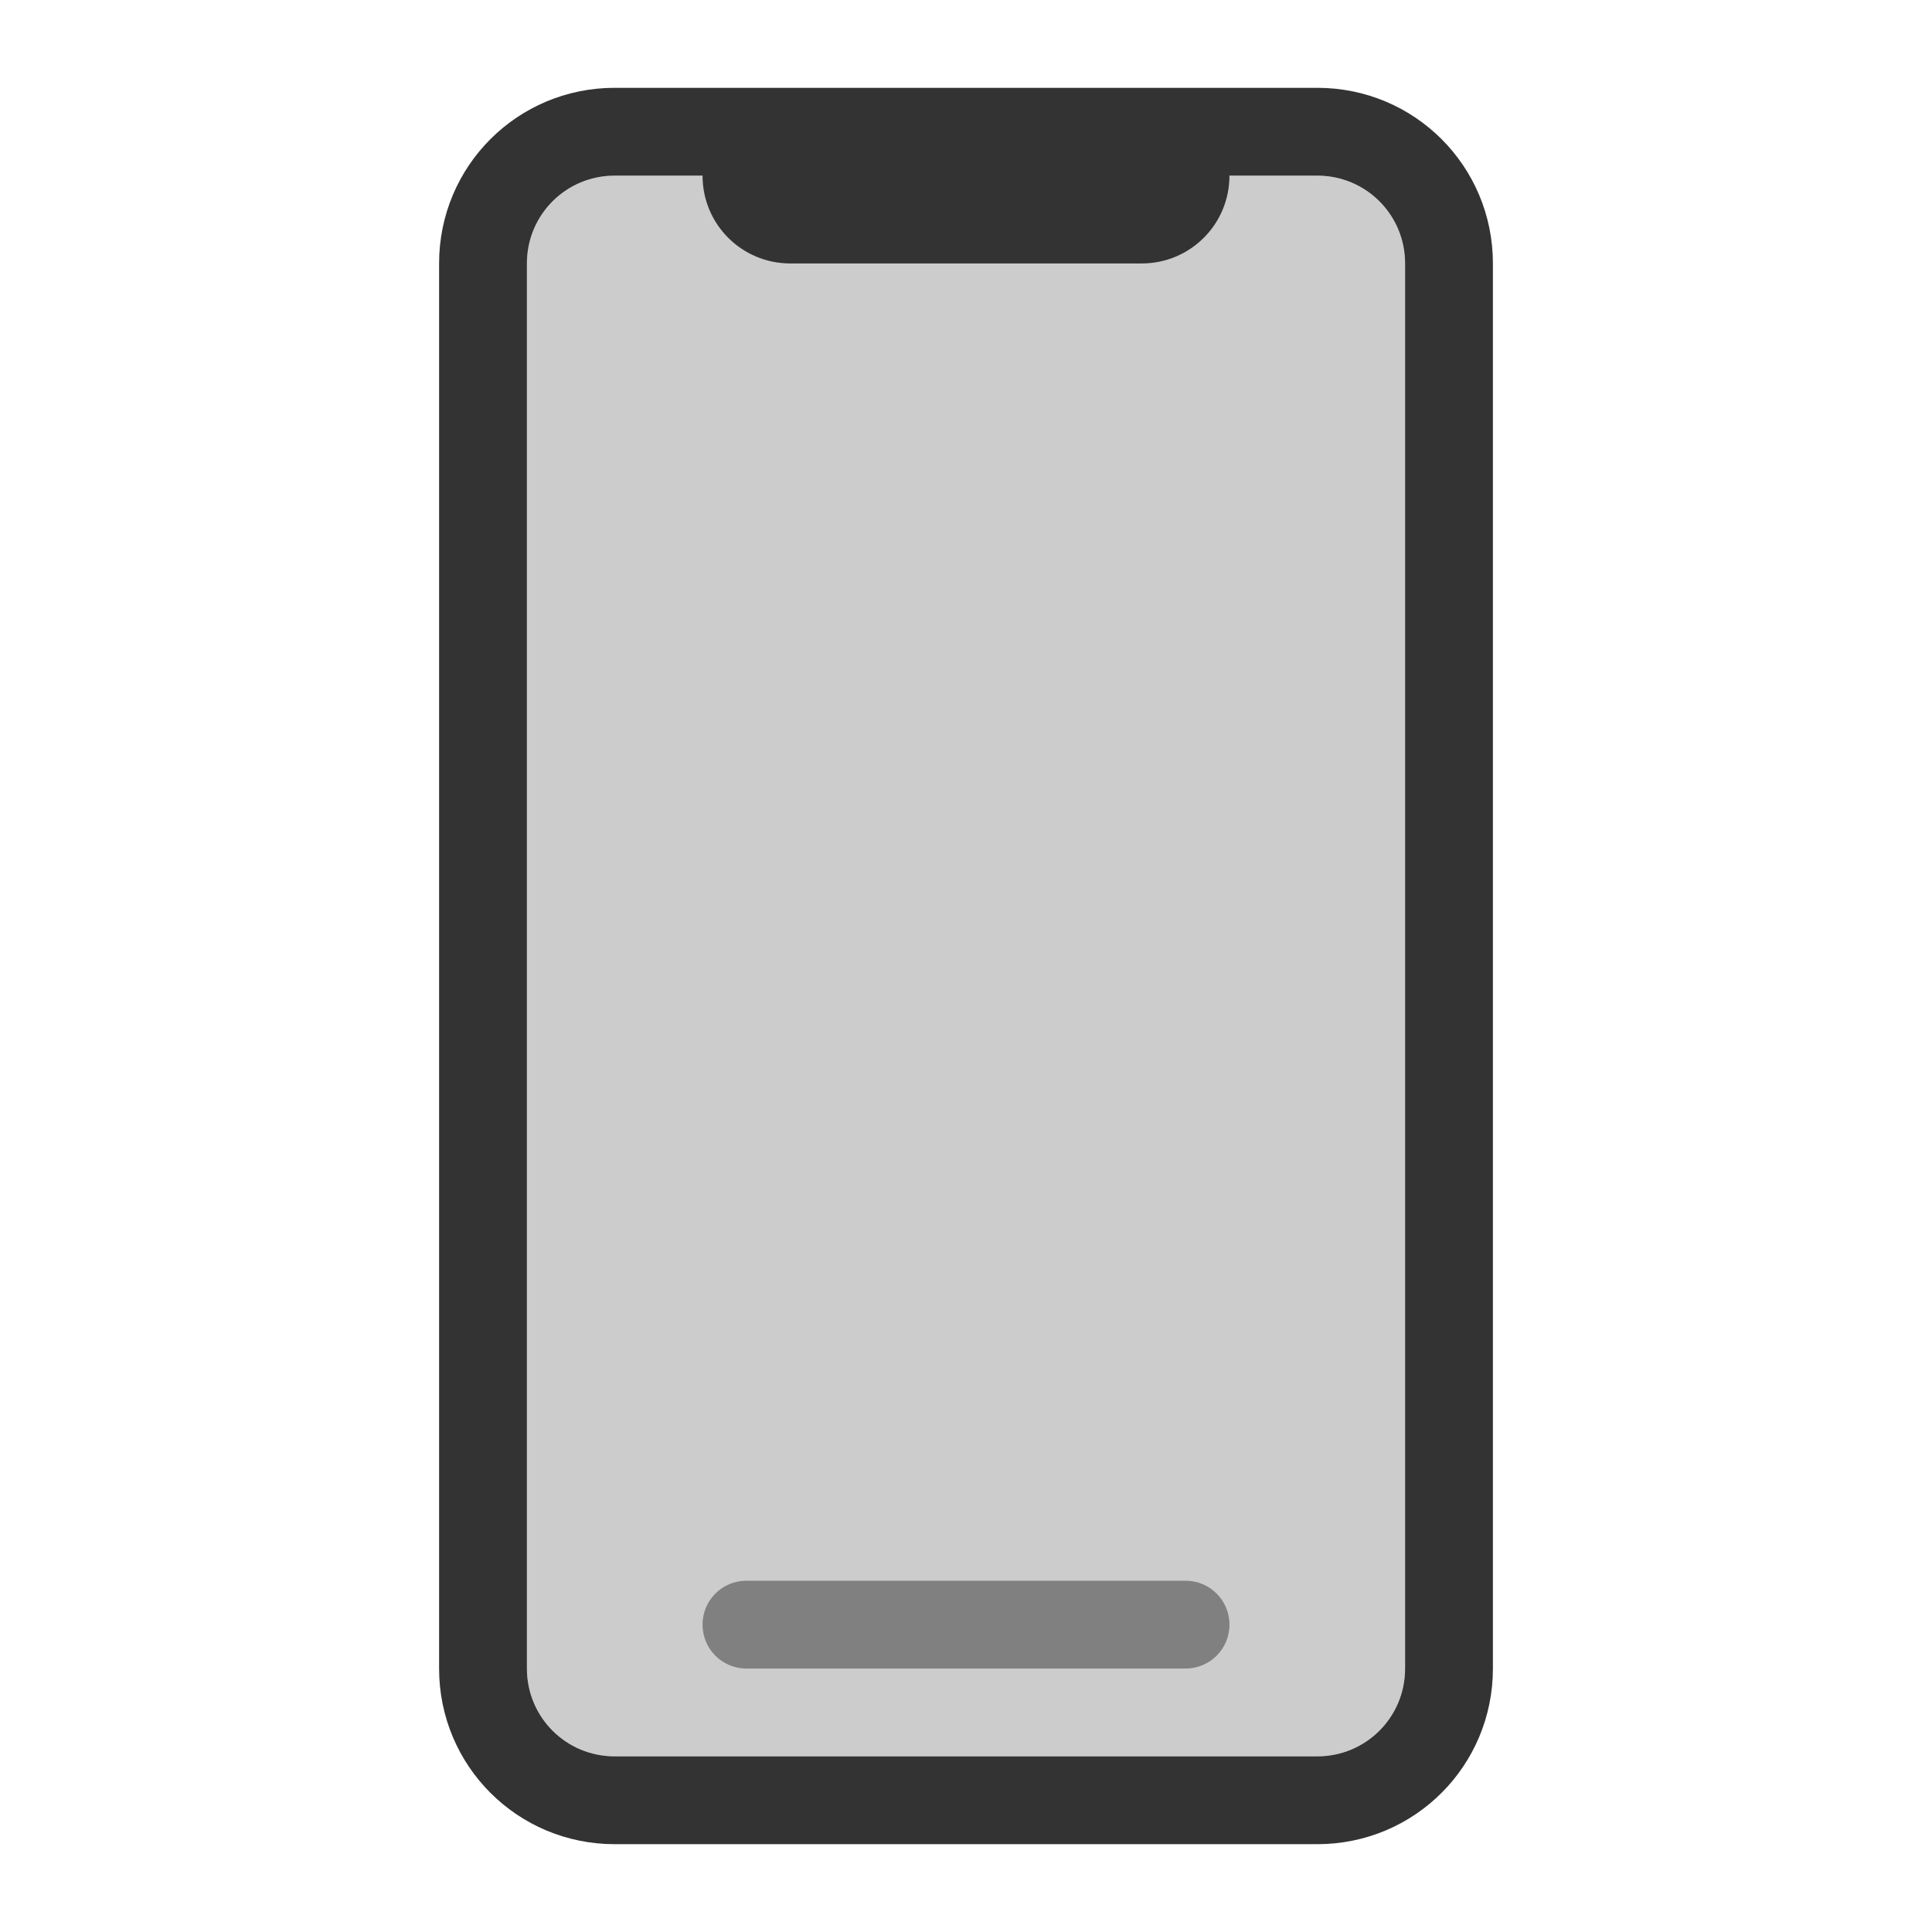
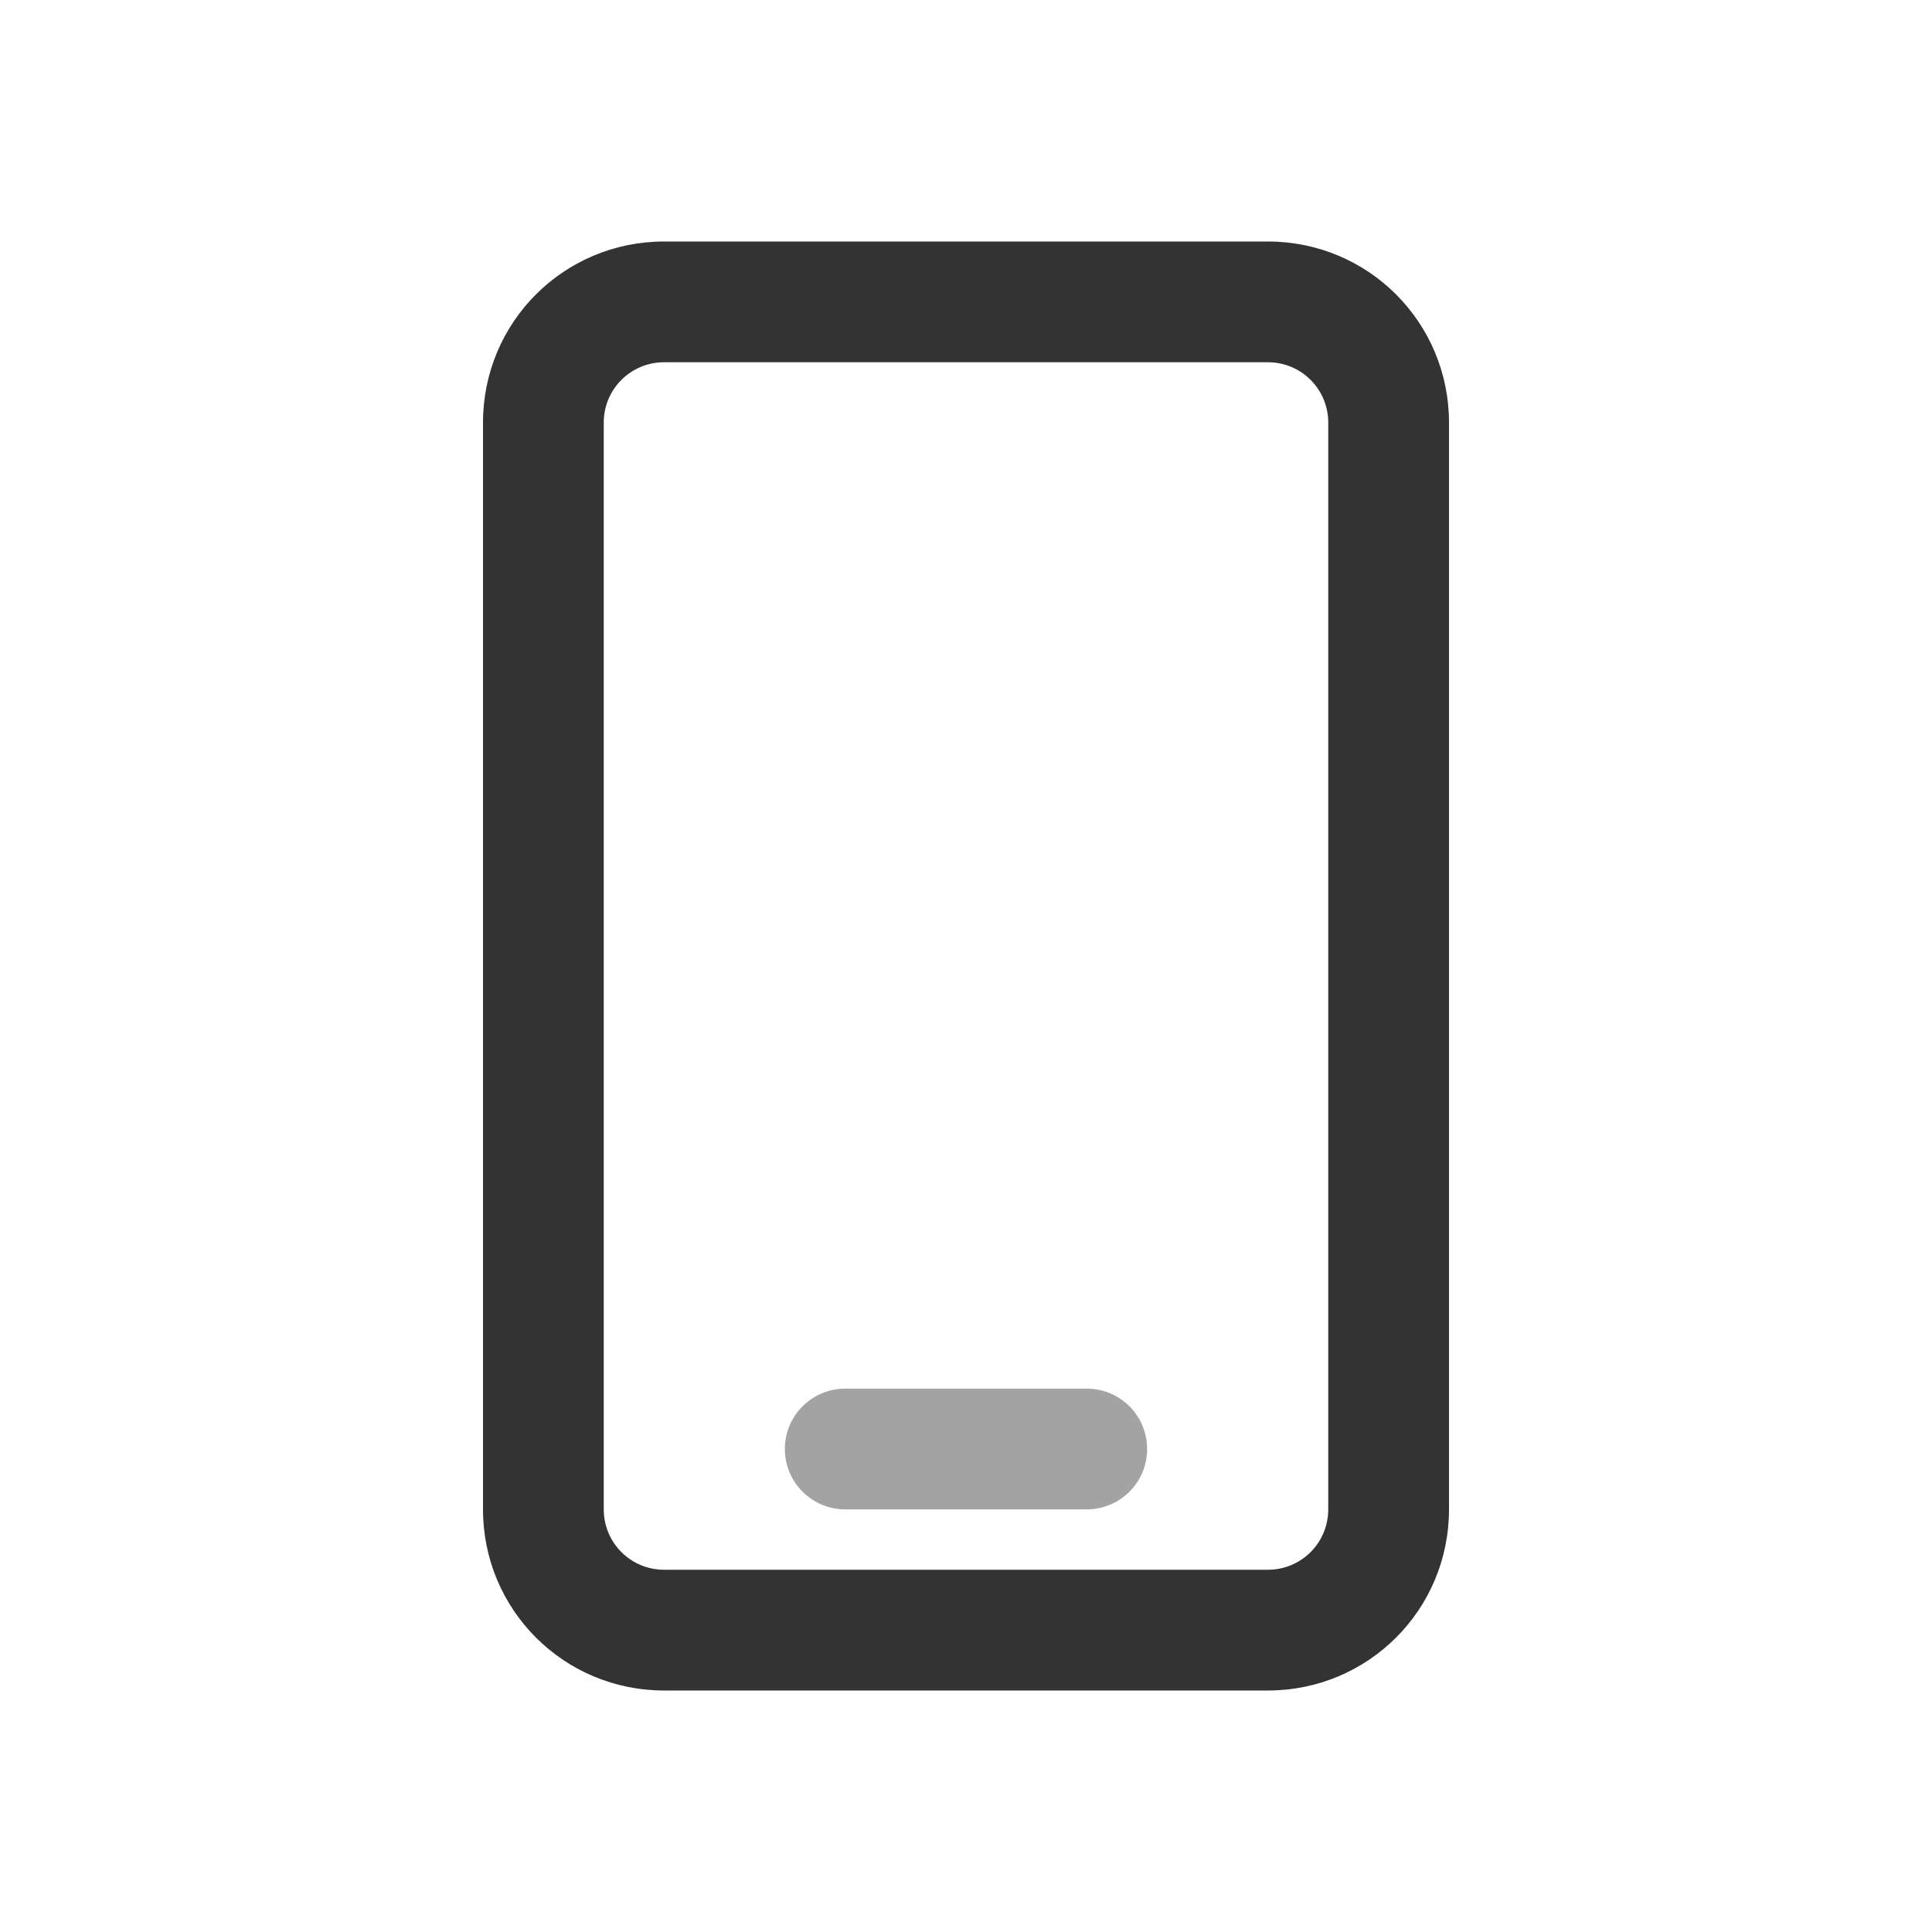
- <svg xmlns="http://www.w3.org/2000/svg" id="svg" version="1.1" viewBox="0 0 22 22">
-   <defs>
-     <style id="current-color-scheme" type="text/css">.ColorScheme-Text { color:#dedede; } .ColorScheme-Highlight { color:#5294e2; }</style>
+ <svg xmlns="http://www.w3.org/2000/svg" id="svg" version="1.1" viewBox="0 0 32 32" width="32" height="32">
+   <defs id="defs3">
+     <style id="current-color-scheme" type="text/css">.ColorScheme-Text { color:#333333; } .ColorScheme-Highlight { color:#5294e2; }</style>
  </defs>
-   <g id="22-22-kdeconnect">
-     <rect x="6" y="2" width="10" height="18" rx="1" ry="1" fill="#333333" opacity=".25" />
-     <path d="m0 0h22v22h-22z" opacity="0" />
-     <path d="m7 1c-1.108 0-2 0.892-2 2v16c0 1.108 0.892 2 2 2h8c1.108 0 2-0.892 2-2v-16c0-1.108-0.892-2-2-2h-8zm0 1h1c0 0.554 0.446 1 1 1h4c0.554 0 1-0.446 1-1h1c0.554 0 1 0.446 1 1v16c0 0.554-0.446 1-1 1h-8c-0.554 0-1-0.446-1-1v-16c0-0.554 0.446-1 1-1z" fill="#333333" />
-     <path d="m8.5 18h5c0.277 0 0.5 0.223 0.5 0.5s-0.223 0.5-0.5 0.5h-5c-0.277 0-0.5-0.223-0.5-0.5s0.223-0.5 0.5-0.5z" fill="#333333" opacity=".5" />
+   <g id="22-22-kdeconnect" transform="translate(-318,-529.36)">
+     <rect x="355" y="534.36" width="22" height="22" fill="none" id="rect14" />
+     <g transform="translate(-14)" class="ColorScheme-Text" fill="currentColor" id="g20">
+       <path id="path16" d="m 41,8 c -0.554,0 -1,0.446 -1,1 v 14 c 0,0.554 0.446,1 1,1 h 8 c 0.554,0 1,-0.446 1,-1 V 9 C 50,8.446 49.554,8 49,8 Z m 1,2 h 6 v 12 h -6 z" transform="translate(335,529.36)" />
+       <rect x="378" y="549.36" width="4" height="1" id="rect18" style="opacity:0.45;stroke-width:1.155" rx="0.5" ry="0.5" />
+     </g>
  </g>
  <g id="16-16-kdeconnect">
-     <path d="m5 27c-1.108 0-2 0.892-2 2v10c0 1.108 0.892 2 2 2h6c1.108 0 2-0.892 2-2v-10c0-1.108-0.892-2-2-2h-6zm0 1h6c0.554 0 1 0.446 1 1v10c0 0.554-0.446 1-1 1h-6c-0.554 0-1-0.446-1-1v-10c0-0.554 0.446-1 1-1z" fill="#333333" />
-     <rect x="4" y="28" width="8" height="12" rx="1" ry="1" fill="#333333" opacity=".25" />
-     <rect y="26" width="16" height="16" rx="0" ry="0" opacity="0" />
-     <rect x="6" y="27" width="4" height="2" rx="1" ry="1" fill="#333333" />
-     <path d="m6.638 38h2.725c0.353 0 0.637 0.223 0.637 0.5s-0.284 0.5-0.637 0.5h-2.725c-0.353 0-0.637-0.223-0.637-0.5s0.284-0.5 0.637-0.5z" fill="#333333" opacity=".5" />
+     <rect x="-18" y="8" width="16" height="16" fill="none" id="rect23" />
+     <g transform="translate(-390,-529.36)" class="ColorScheme-Text" fill="currentColor" id="g1478">
+       <path id="path1474" d="m 41,8 c -0.554,0 -1,0.446 -1,1 v 14 c 0,0.554 0.446,1 1,1 h 8 c 0.554,0 1,-0.446 1,-1 V 9 C 50,8.446 49.554,8 49,8 Z m 1,2 h 6 v 12 h -6 z" transform="translate(335,529.36)" />
+       <rect x="378" y="549.36" width="4" height="1" id="rect1476" style="opacity:0.45;stroke-width:1.155" rx="0.5" ry="0.5" />
+     </g>
  </g>
-   <g id="kdeconnect">
-     <path d="m10-31c-1.108 0-2 0.892-2 2v22c0 1.108 0.892 2 2 2h12c1.108 0 2-0.892 2-2v-22c0-1.108-0.892-2-2-2h-12zm0 1h12c0.554 0 1 0.446 1 1v22c0 0.554-0.446 1-1 1h-12c-0.554 0-1-0.446-1-1v-22c0-0.554 0.446-1 1-1z" fill="#333333" />
-     <rect x="9" y="-30" width="14" height="24" rx="0" ry="1" fill="#333333" opacity=".25" />
-     <rect y="-34" width="32" height="32" rx="0" ry="0" opacity="0" />
-     <rect x="13" y="-31" width="6" height="2" rx="1" ry="1" fill="#333333" />
-     <rect x="12" y="-8" width="8" height="1" rx=".537" ry="1" fill="#333333" opacity=".5" />
+   <g id="kdeconnect" transform="translate(-40)">
+     <rect id="rect873" width="32" height="32" x="40" y="0" rx="0" ry="0" style="fill:none" />
+     <g id="g1637" class="ColorScheme-Text" fill="currentColor">
+       <path id="rect1095" d="m 51,4 c -1.662,0 -3,1.338 -3,3 v 18 c 0,1.662 1.338,3 3,3 h 10 c 1.662,0 3,-1.338 3,-3 V 7 C 64,5.338 62.662,4 61,4 Z m 0,2 h 10 c 0.554,0 1,0.446 1,1 v 18 c 0,0.554 -0.446,1 -1,1 H 51 c -0.554,0 -1,-0.446 -1,-1 V 7 c 0,-0.554 0.446,-1 1,-1 z" />
+       <rect id="rect1428" width="6" height="2" x="53" y="23" rx="1" ry="1" style="opacity:0.45" />
+     </g>
  </g>
</svg>
